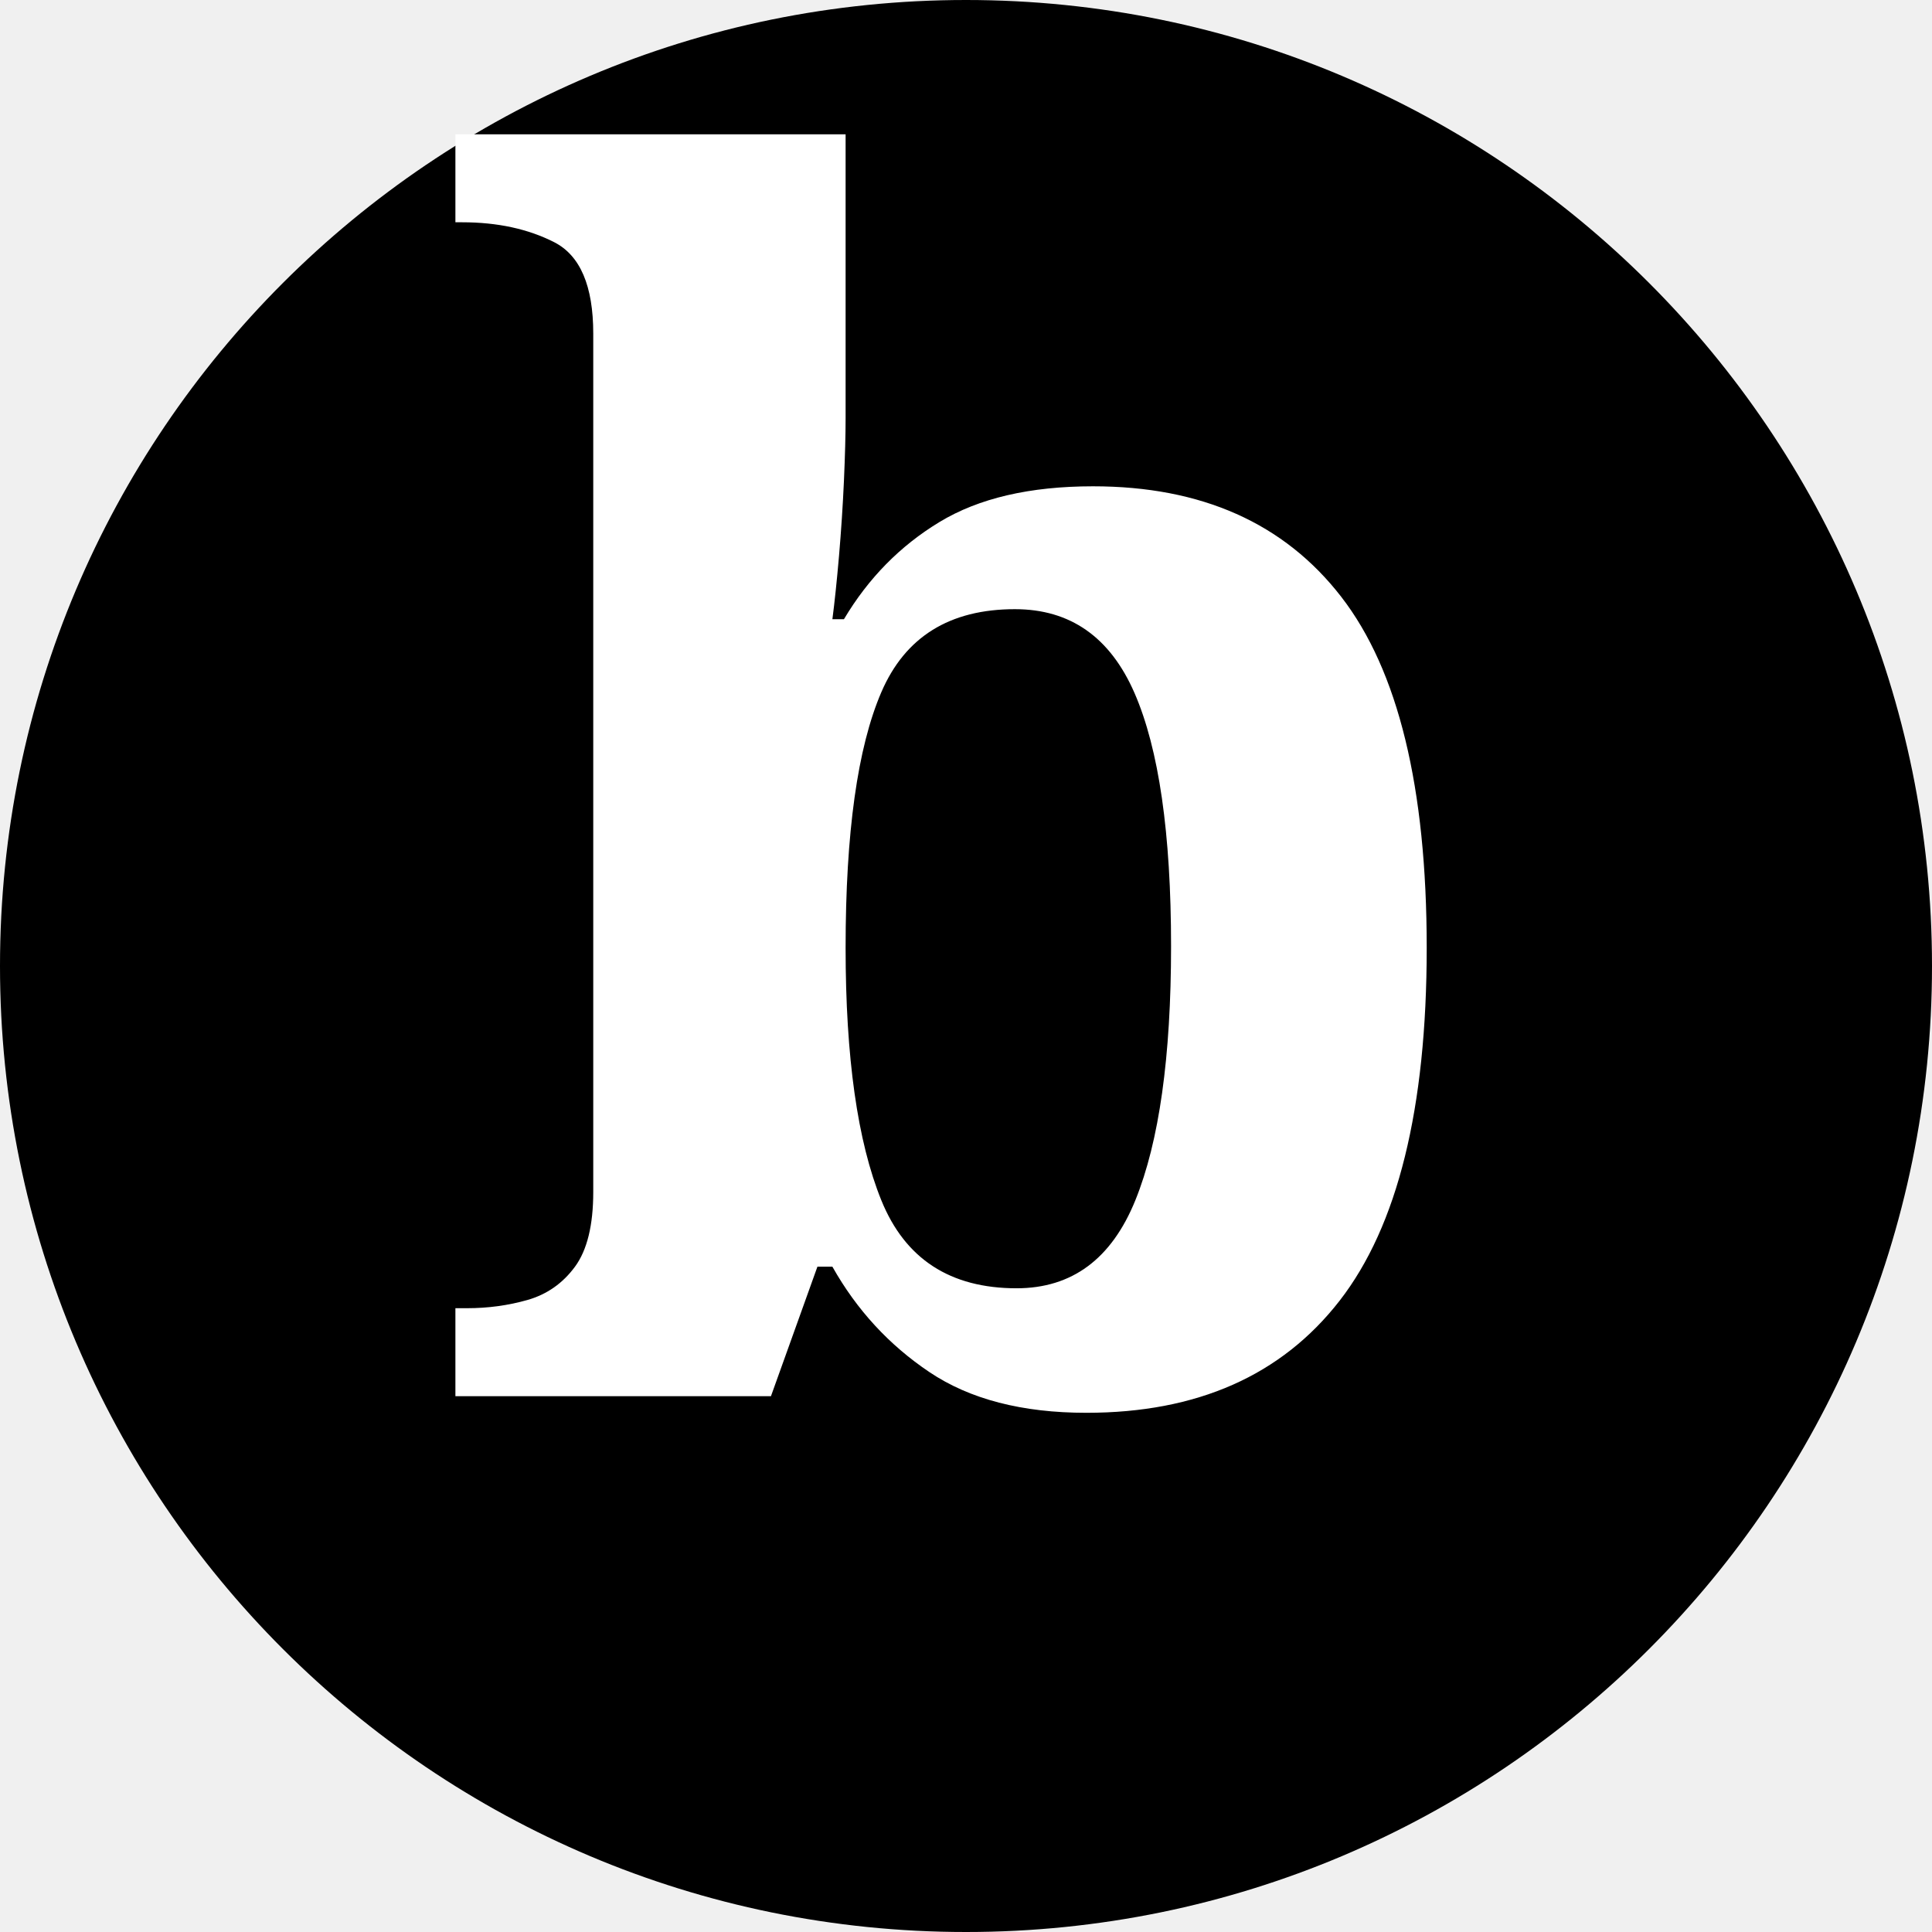
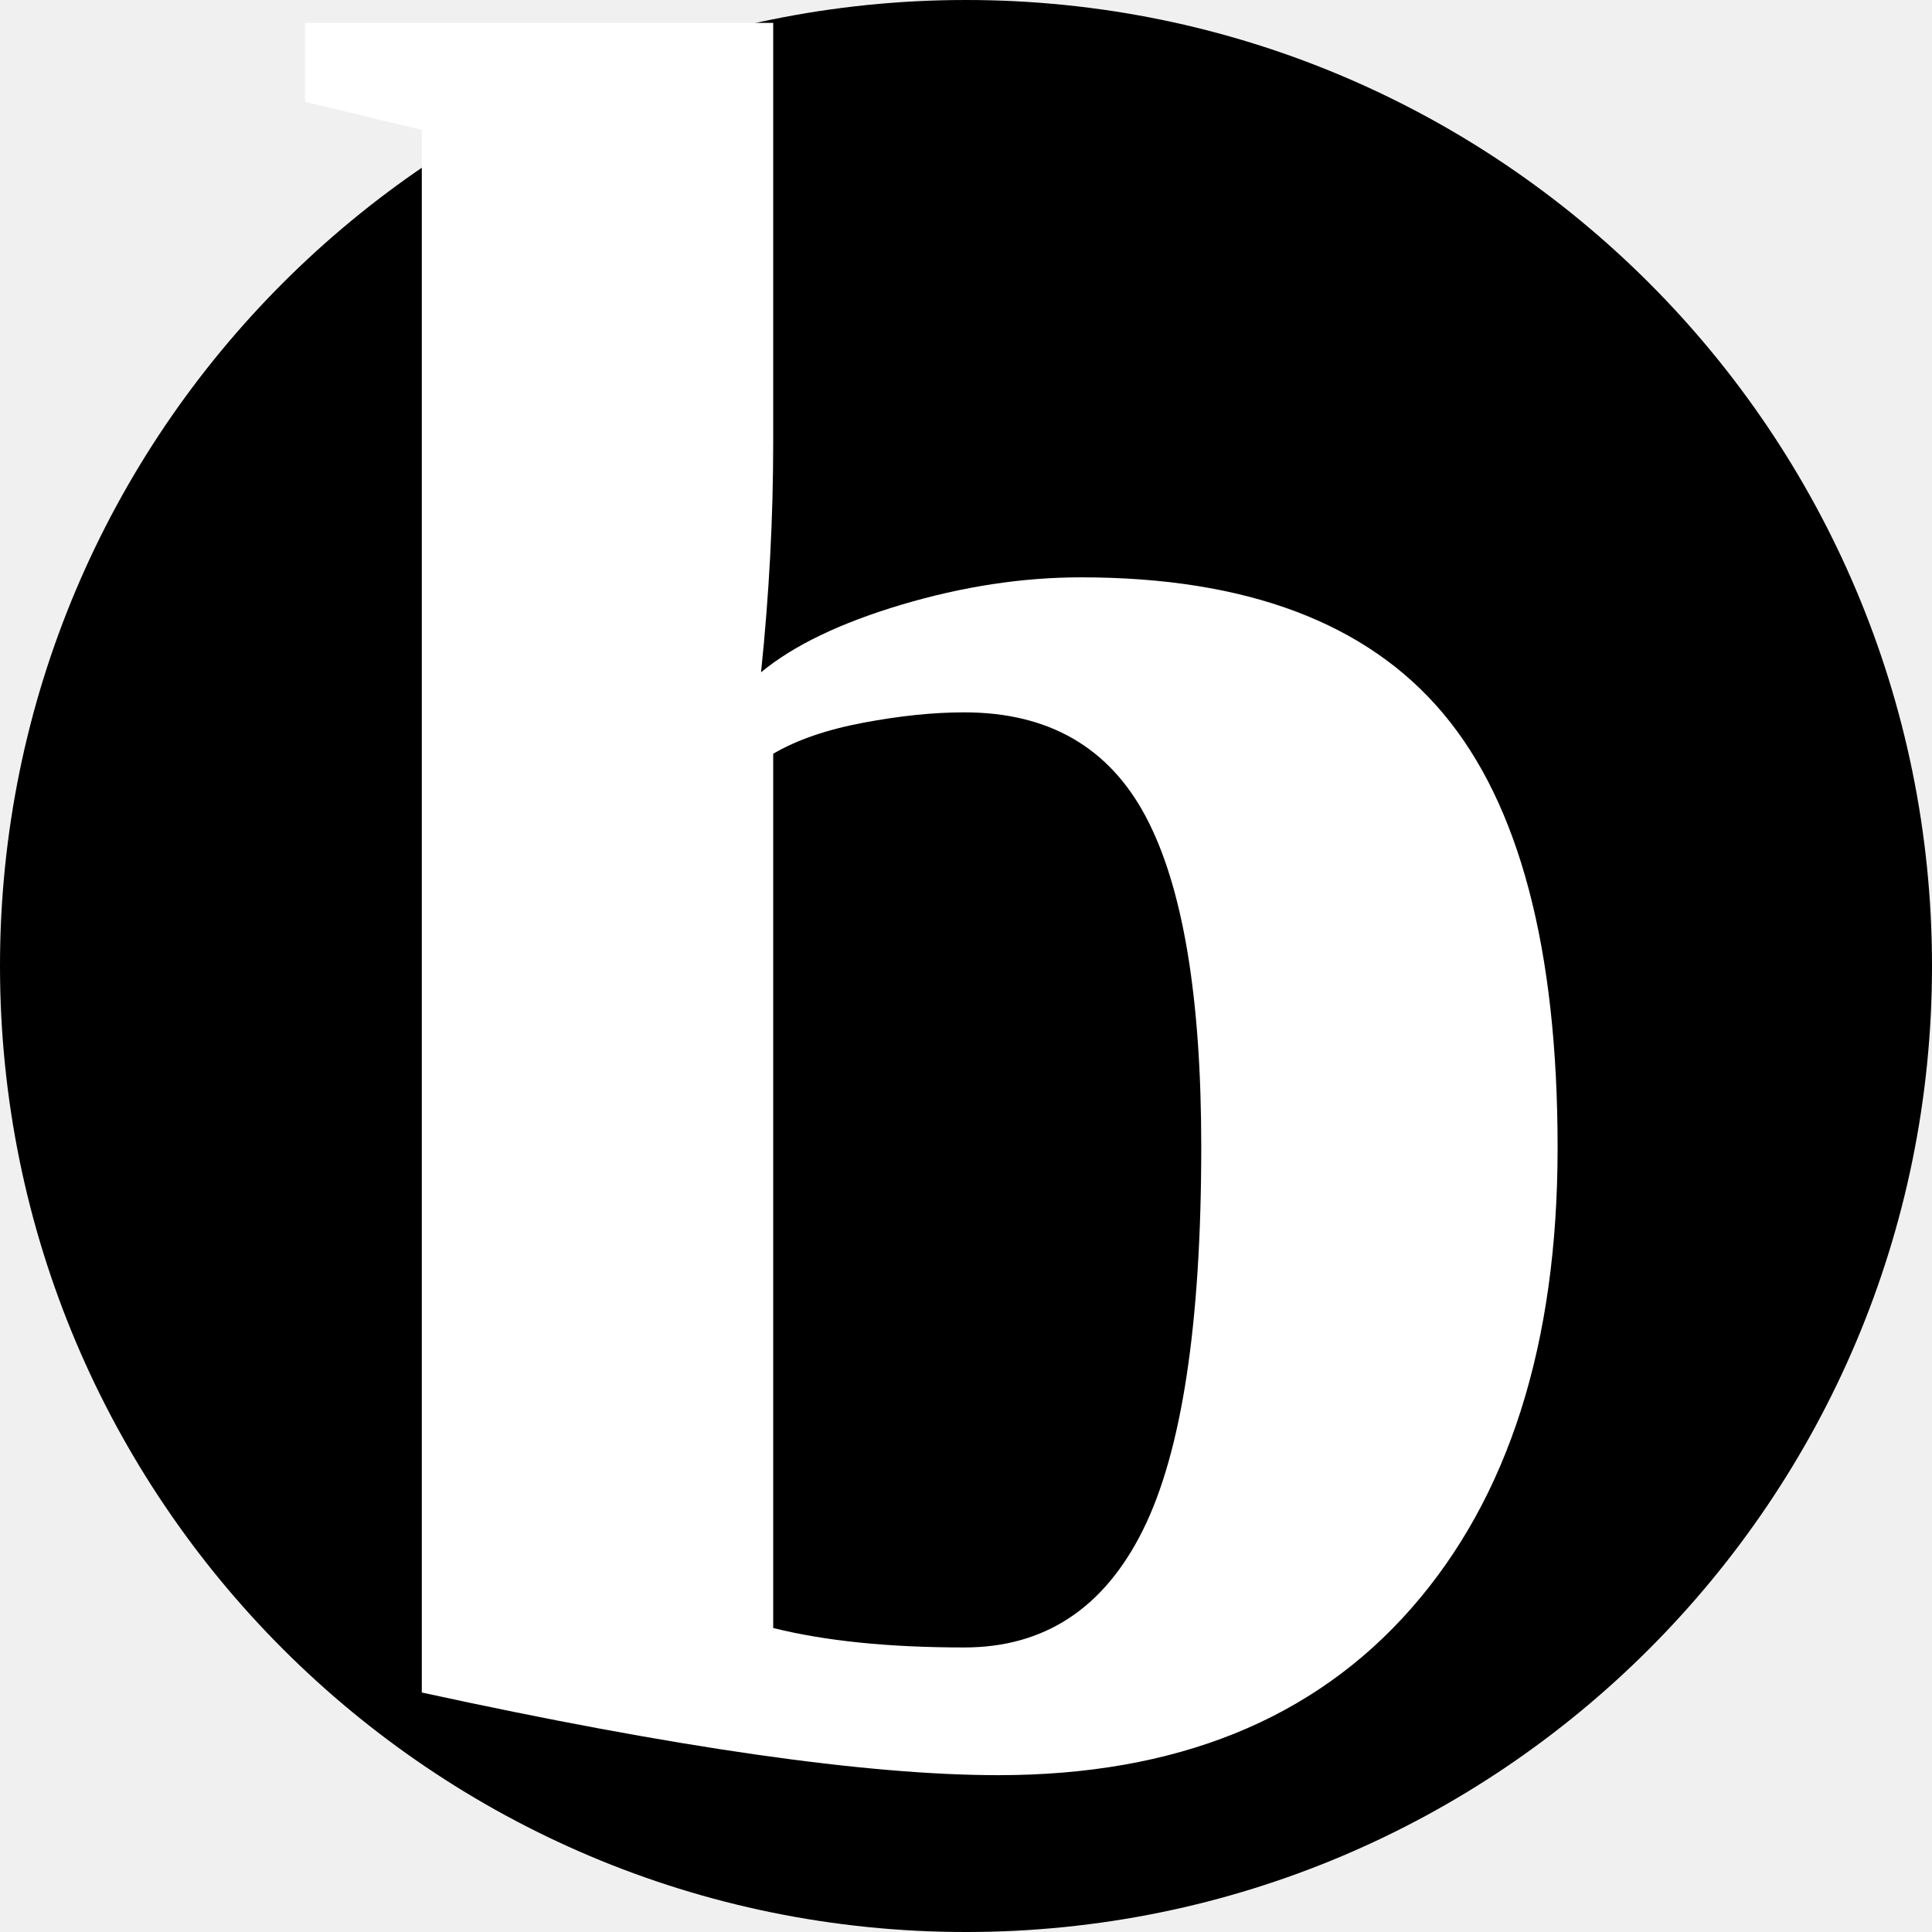
<svg xmlns="http://www.w3.org/2000/svg" viewBox="0 0 256 256" width="256" height="256">
  <circle cx="128" cy="128" r="128" fill="#000" />
-   <text x="128" y="185" fill="#fff" font-family="Serif" font-weight="bold" font-size="220" text-anchor="middle">b</text>
+   <text x="128" y="232" fill="#fff" font-family="Georgia, 'Times New Roman', Serif" font-weight="bold" font-size="330" text-anchor="middle">b</text>
</svg>
